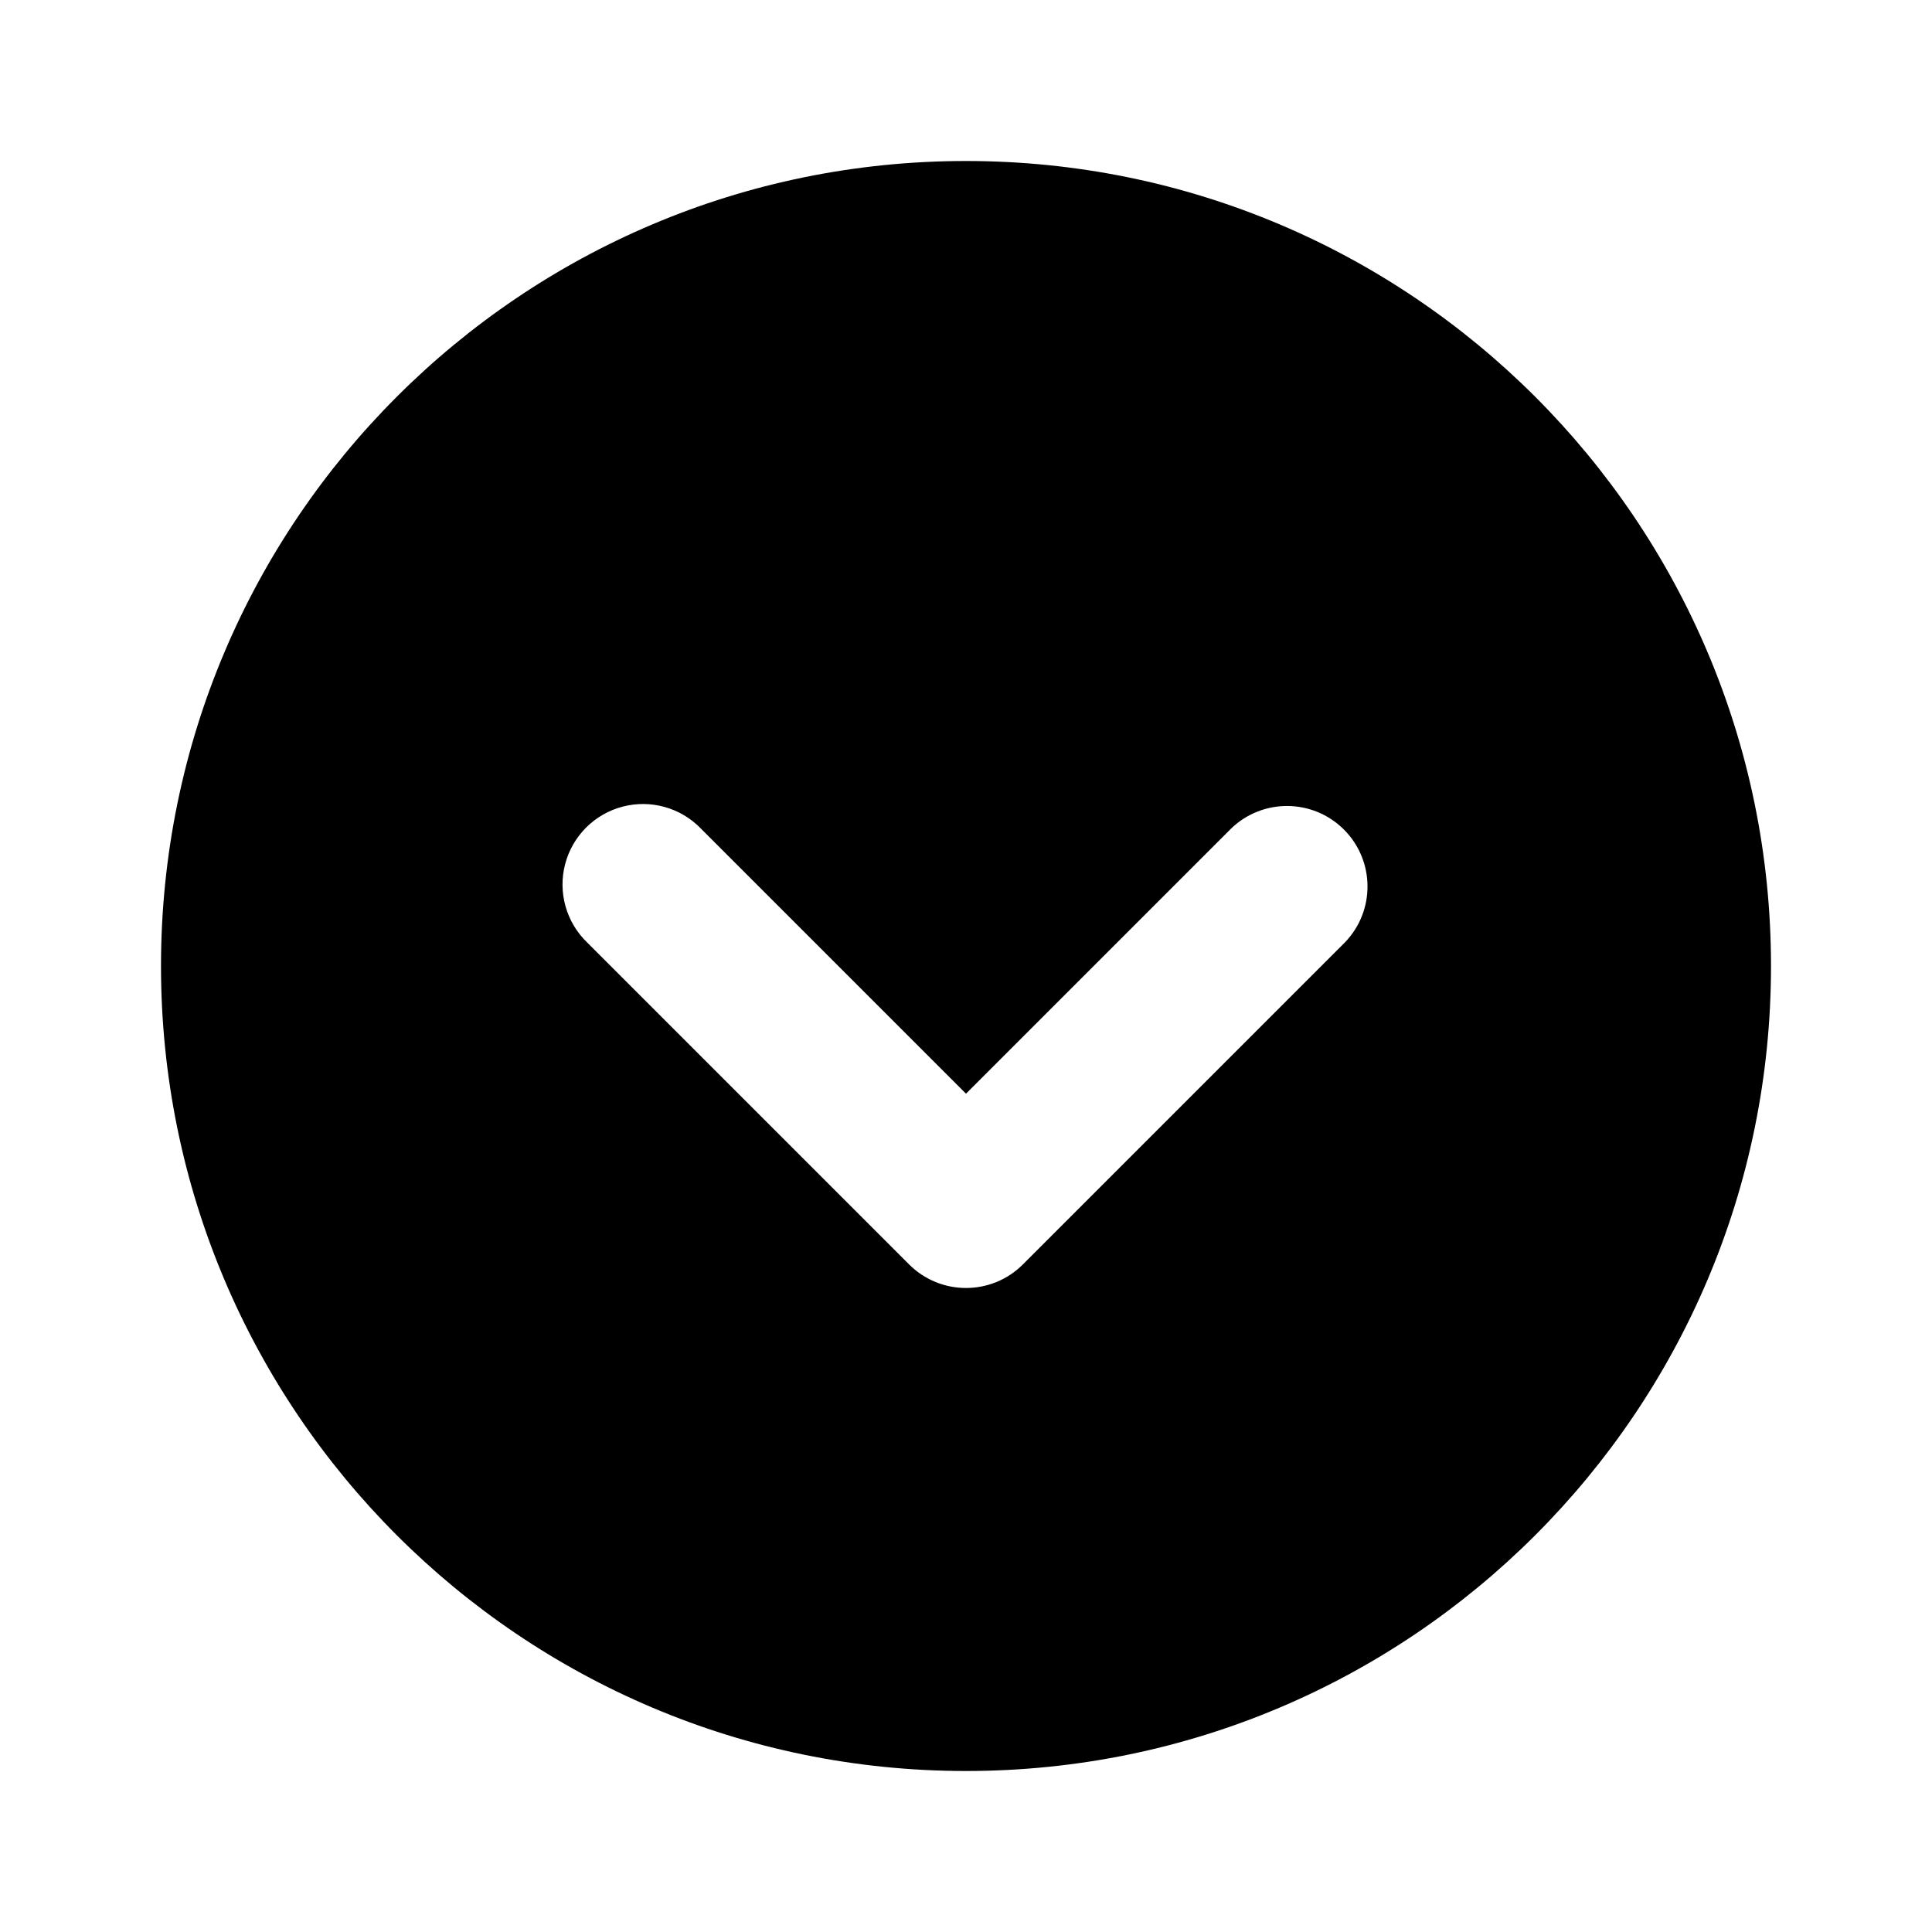
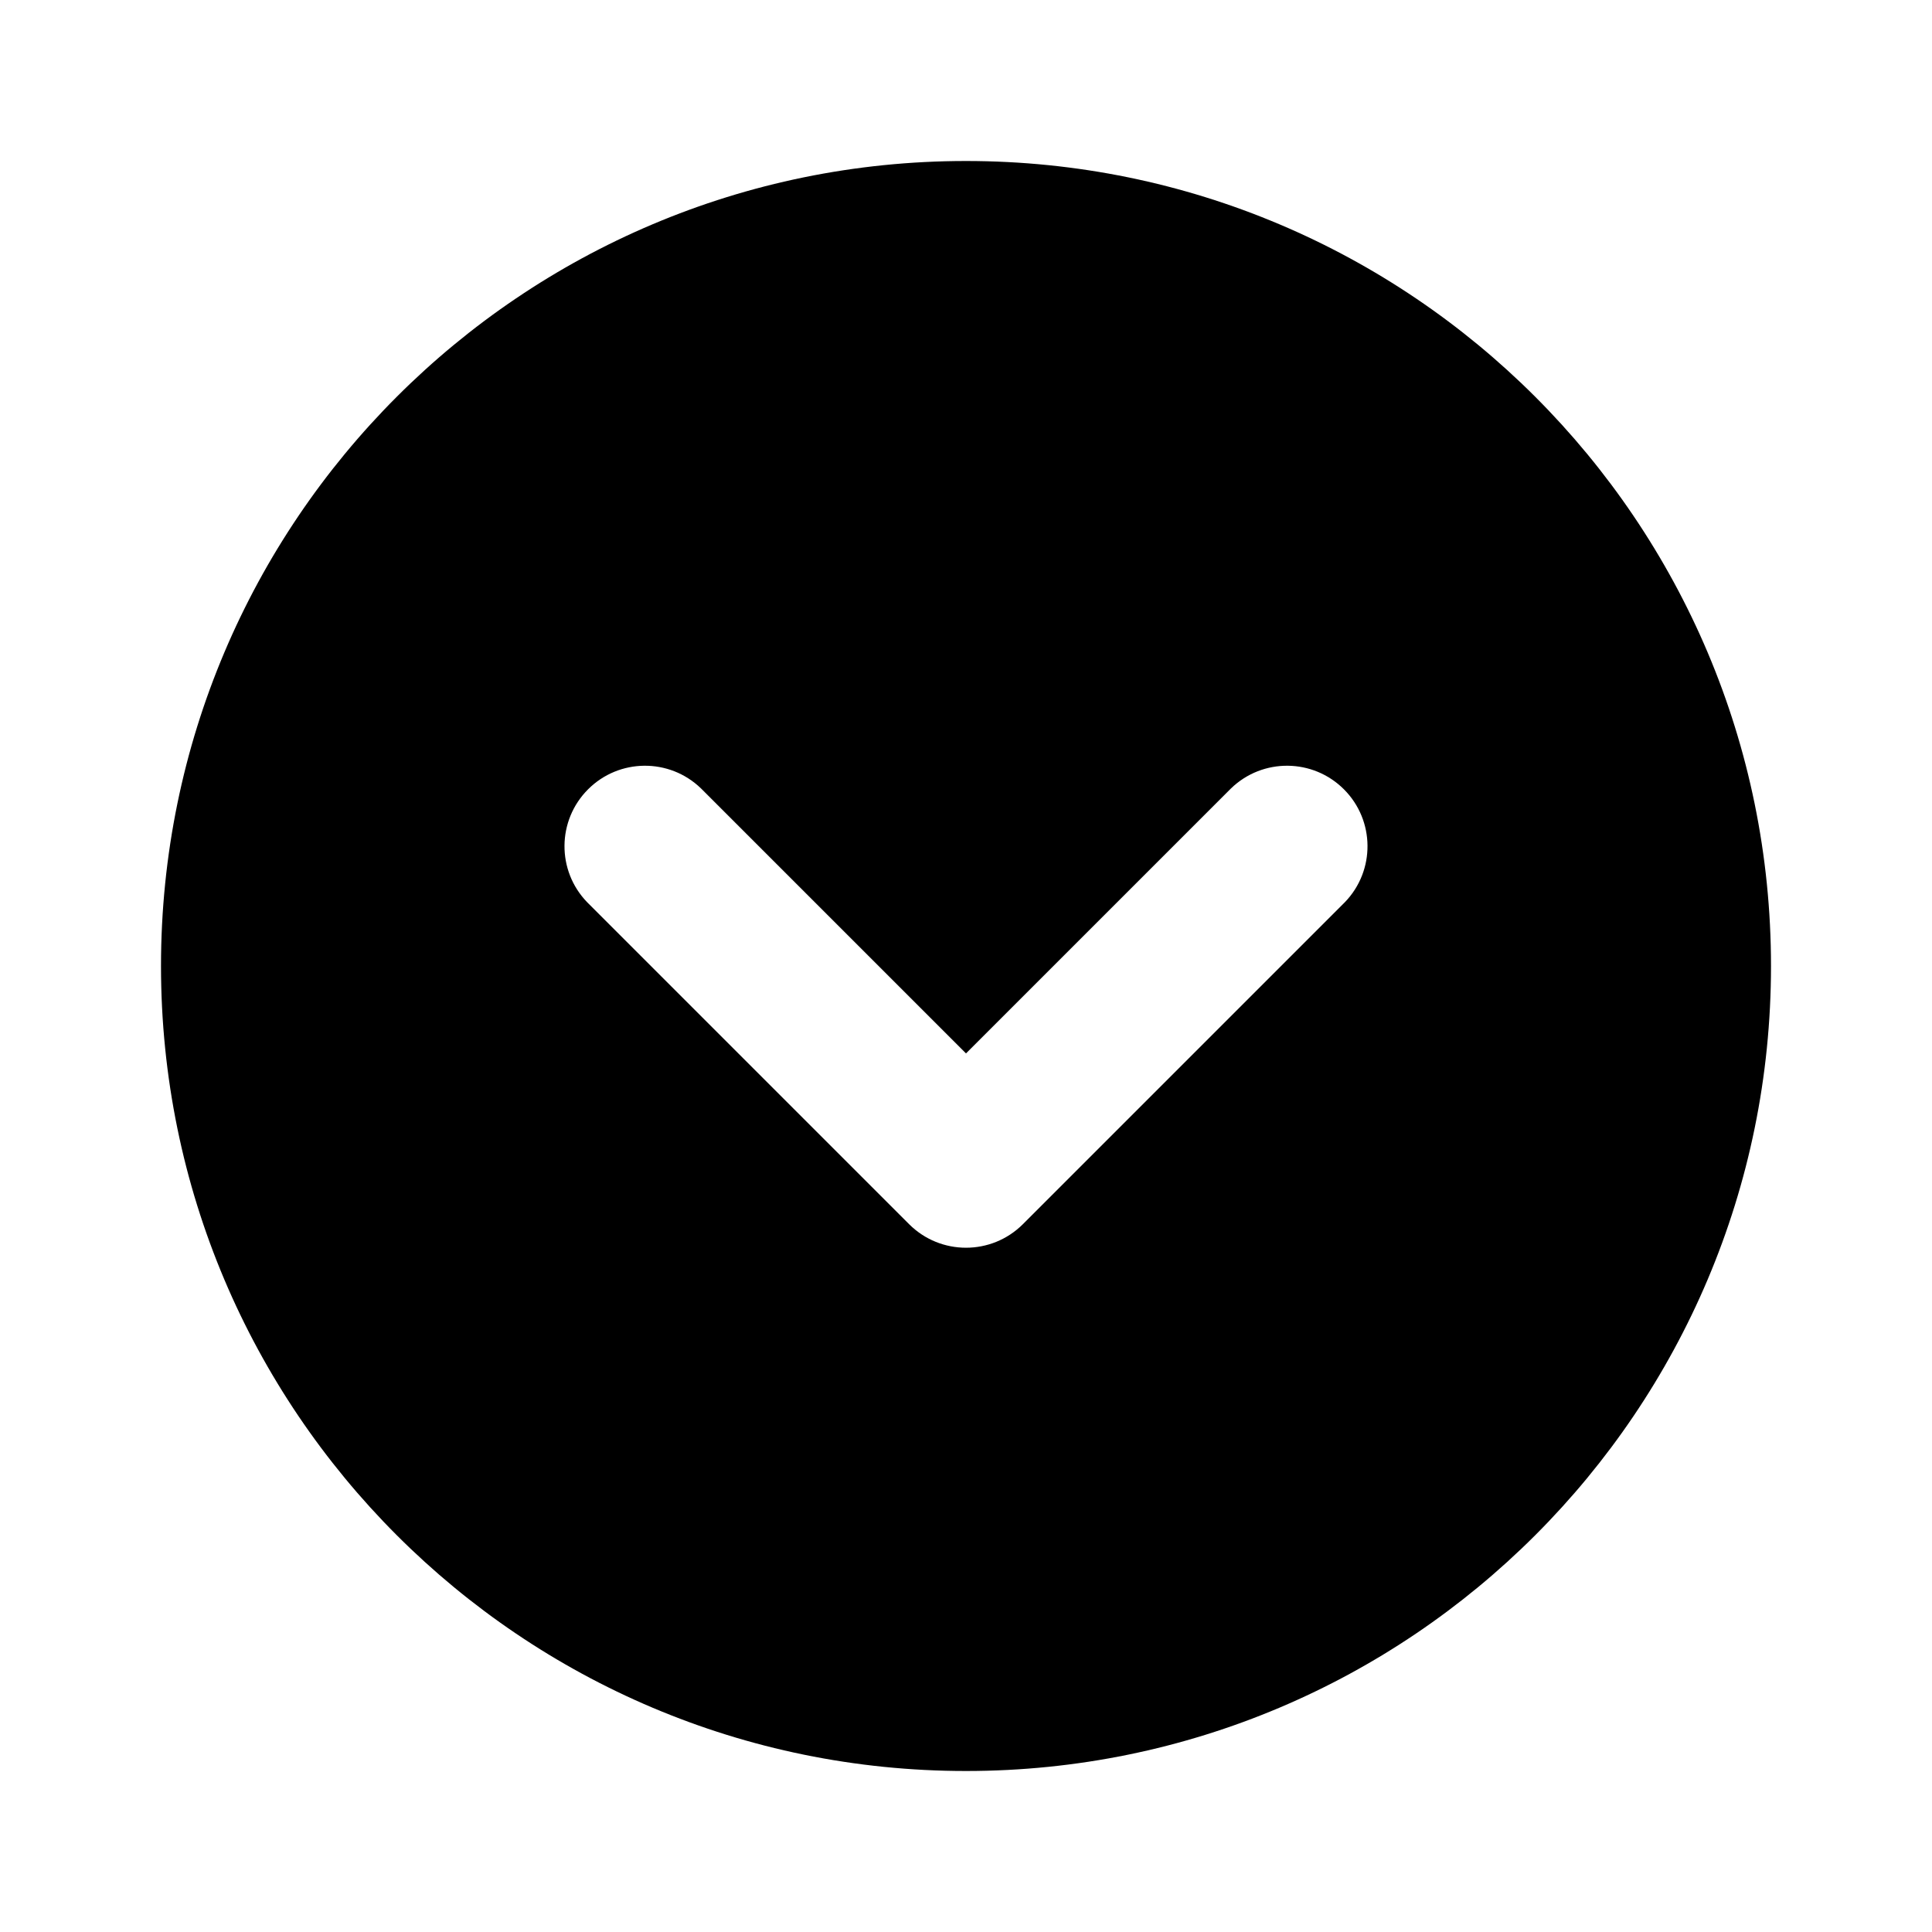
<svg xmlns="http://www.w3.org/2000/svg" width="24" height="24" fill="none">
-   <path fill="#000" fill-rule="evenodd" d="M22 12c0 5.523-4.477 10-10 10S2 17.523 2 12 6.477 2 12 2s10 4.477 10 10ZM8.707 10.293a1 1 0 1 0-1.414 1.414l4 4a1 1 0 0 0 1.414 0l4-4a1 1 0 0 0-1.414-1.414L12 13.586l-3.293-3.293Z" clip-rule="evenodd" />
+   <path fill="#000" fill-rule="evenodd" d="M22 12c0 5.523-4.477 10-10 10S2 17.523 2 12 6.477 2 12 2s10 4.477 10 10ZM8.707 9.793a1 1 0 0 0-1.414 1.414l4 4a1 1 0 0 0 1.414 0l4-4a1 1 0 0 0-1.414-1.414L12 13.086 8.707 9.793Z" clip-rule="evenodd" />
</svg>
